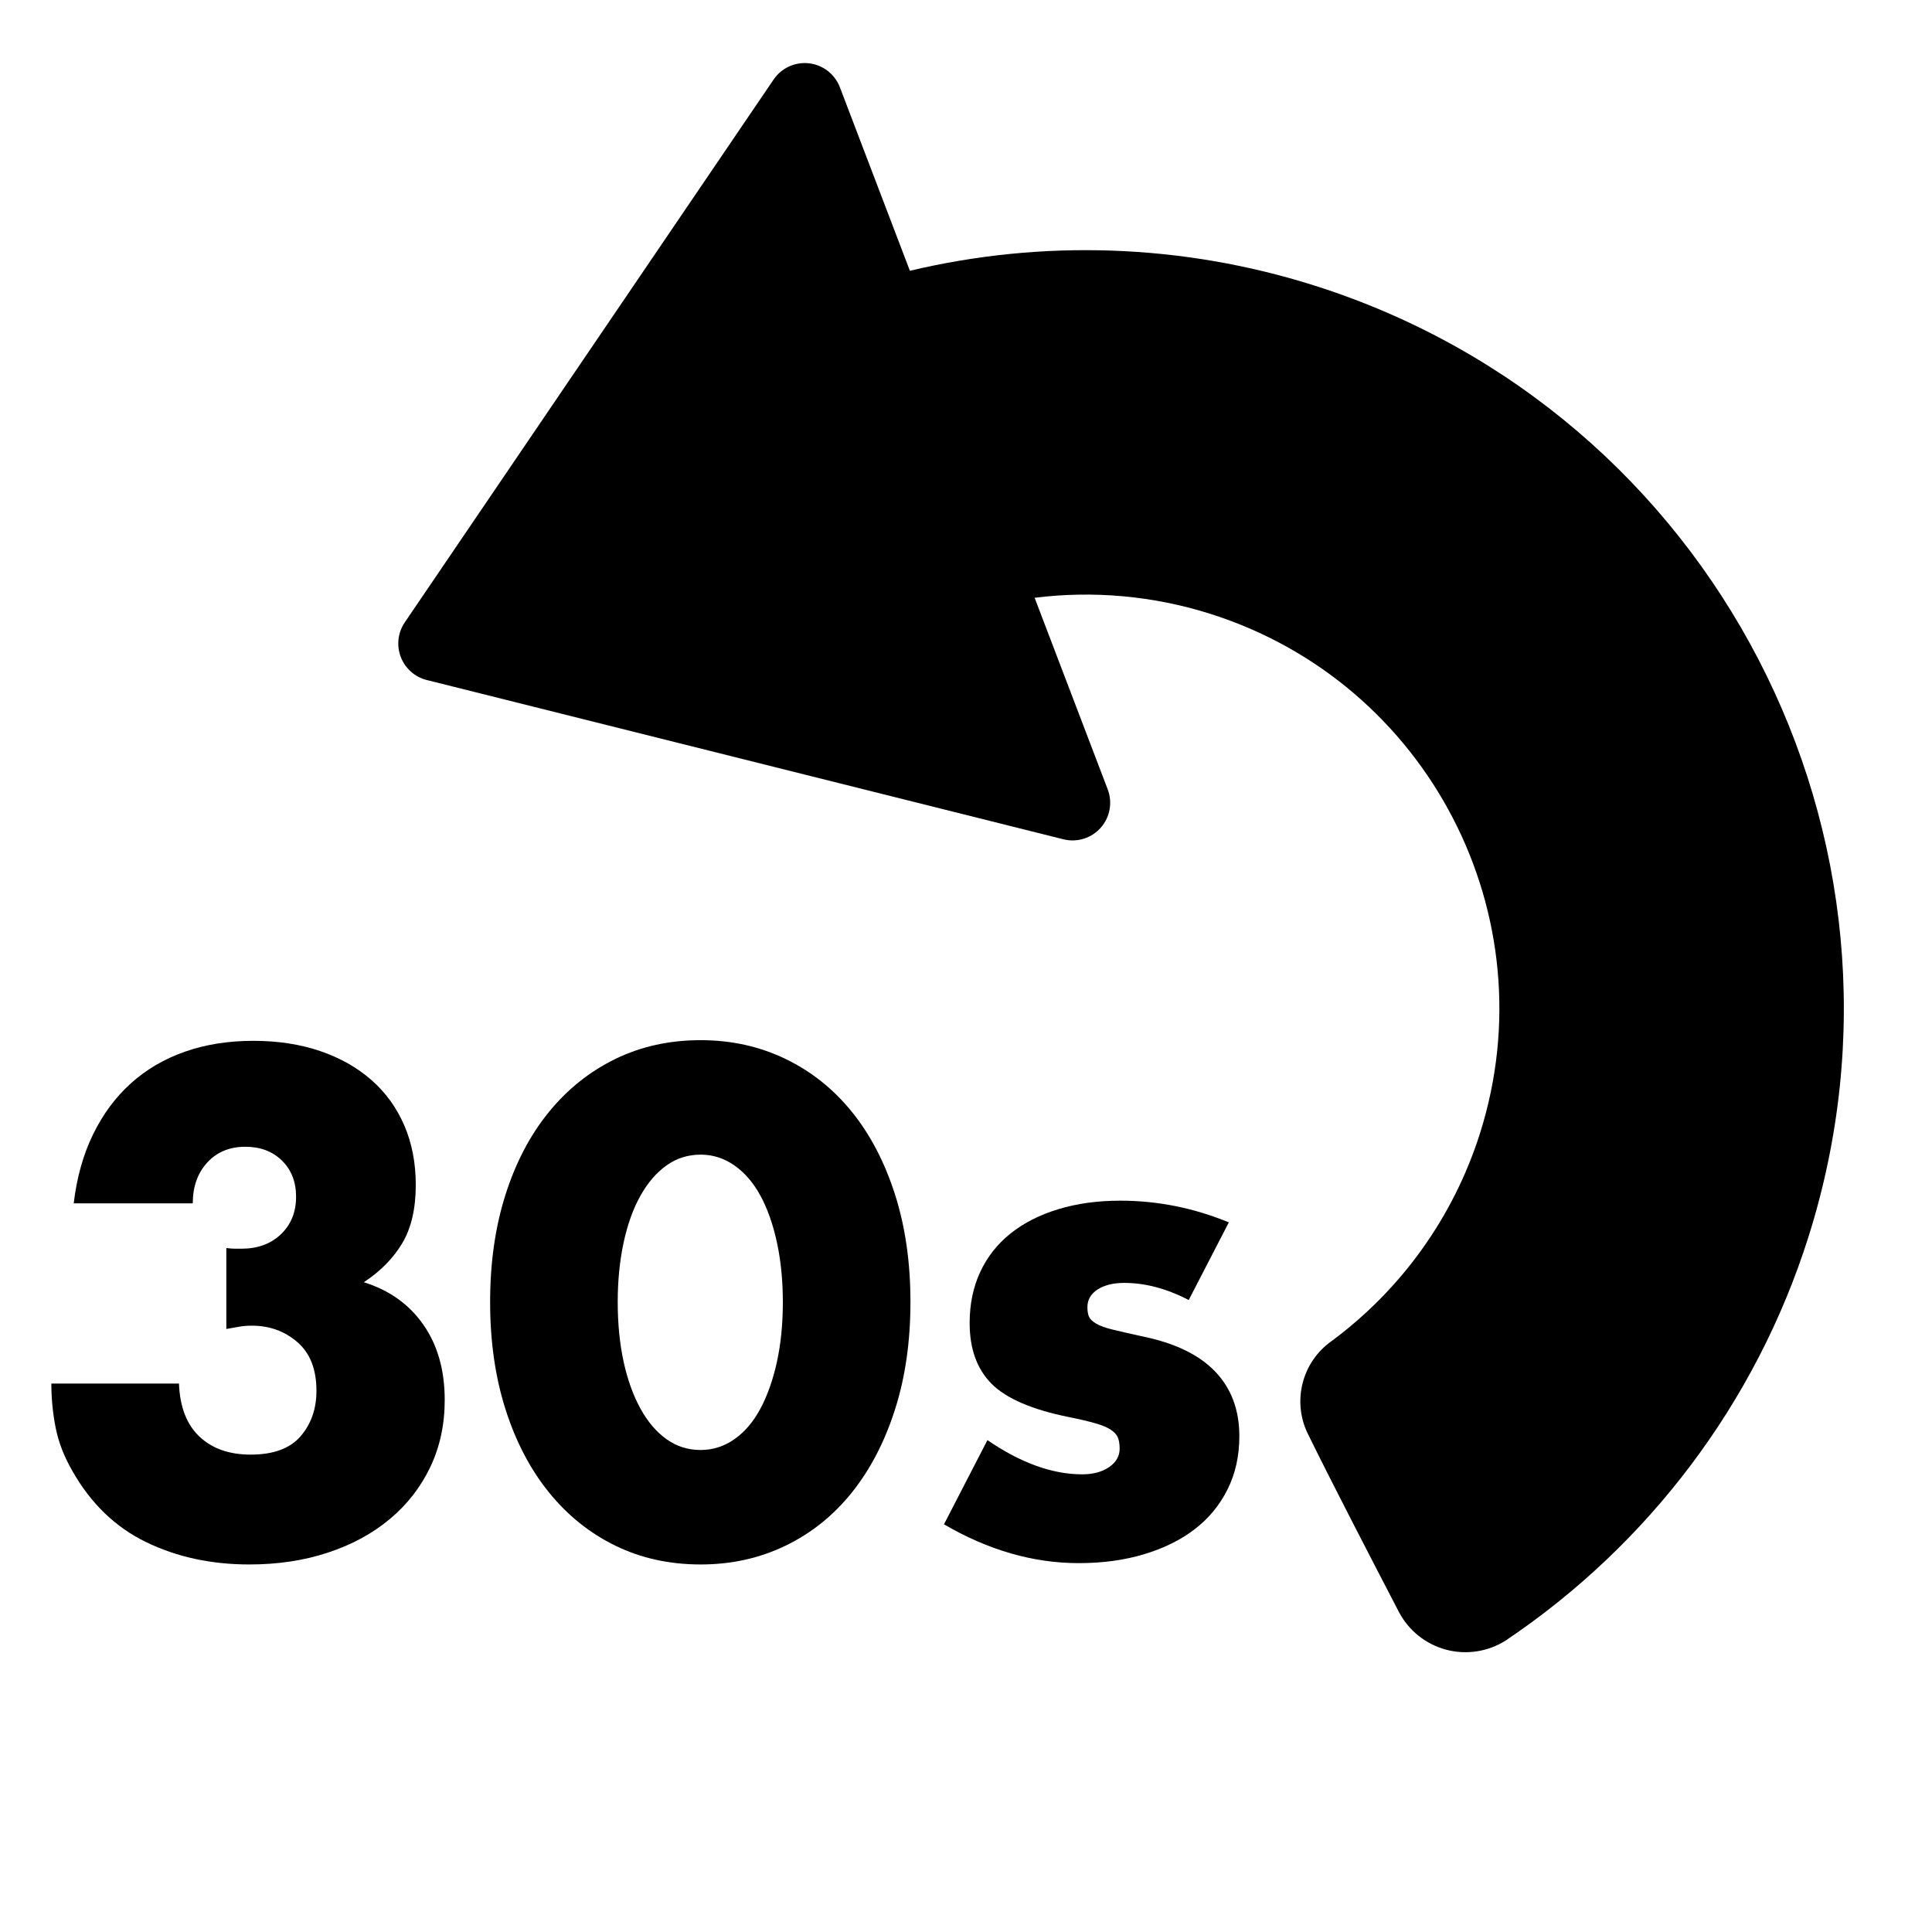
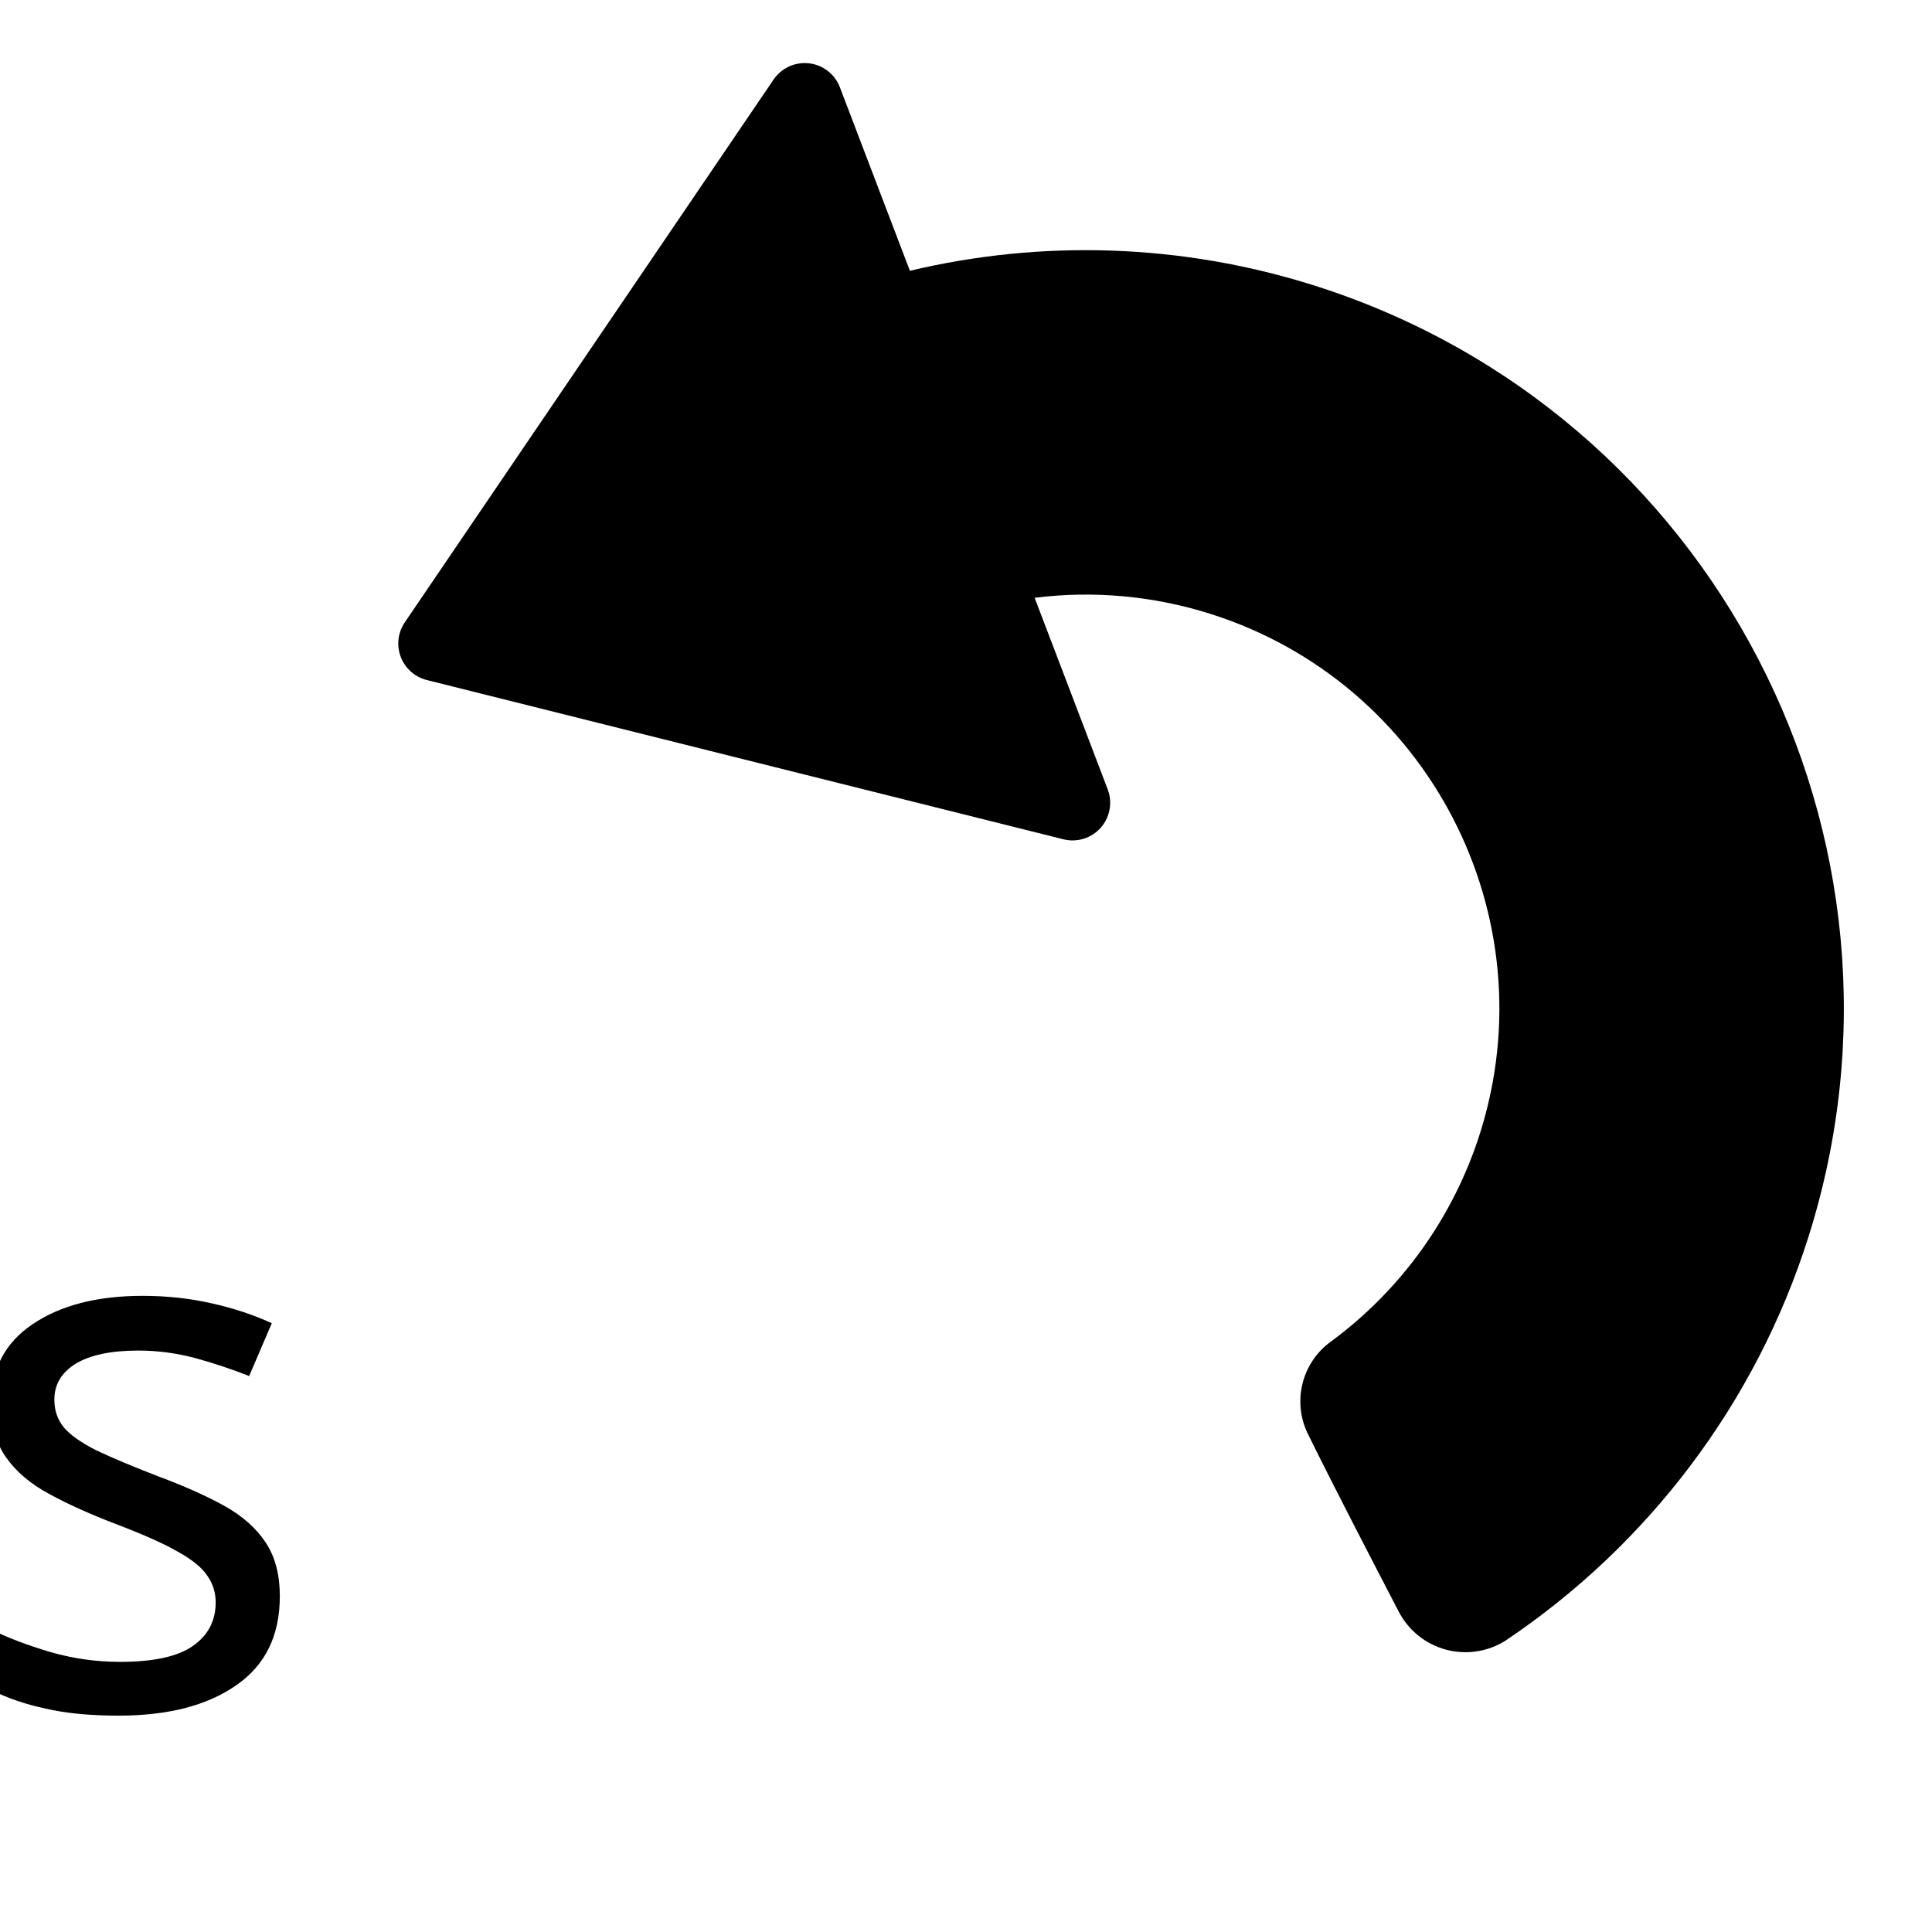
<svg xmlns="http://www.w3.org/2000/svg" width="100%" height="100%" viewBox="0 0 64 64" version="1.1" xml:space="preserve" style="fill-rule:evenodd;clip-rule:evenodd;stroke-linejoin:round;stroke-miterlimit:2;">
+   <style>
+         .time-text {
+             font: 25px sans-serif;
+         }
+     </style>
  <g id="Mesa-de-trabajo1" transform="matrix(0.125,0,0,0.125,0,0)">
    <rect x="0" y="0" width="512" height="512" style="fill:none;" />
    <g id="backwardIcon">
      <g transform="matrix(0.301682,-0.953409,0.953409,0.301682,-33.639,434.074)">
        <path d="M355.677,210.325L313.116,244.106C310.204,246.417 306.249,246.917 302.853,245.404C299.458,243.891 297.186,240.615 296.958,236.904C294.434,195.787 288.533,99.662 286.302,63.32C286.102,60.067 287.504,56.922 290.057,54.896C292.609,52.87 295.991,52.218 299.113,53.151C334,63.575 426.276,91.145 465.746,102.938C469.308,104.002 471.982,106.958 472.686,110.609C473.389,114.259 472.004,117.997 469.092,120.308L428.325,152.665C446.893,183.621 456.937,219.293 456.937,256C456.937,366.9 366.9,456.937 256,456.937C209.979,456.937 165.585,441.149 129.919,412.741C125.631,409.157 123.047,403.936 122.798,398.352C122.55,392.769 124.66,387.338 128.613,383.387C139.797,372.203 155.034,356.966 165.942,346.53C172.858,339.614 183.818,338.865 191.611,344.775C210.215,358.269 232.726,365.668 256,365.668C316.527,365.668 365.668,316.527 365.668,256C365.668,240.079 362.205,224.514 355.677,210.325Z" />
      </g>
      <g transform="matrix(8,0,0,8,-12.5937,20.6629)">
-         <path d="M9.072,38.76C9.188,38.775 9.286,38.782 9.366,38.782L9.573,38.782C10.11,38.782 10.546,38.622 10.88,38.303C11.215,37.983 11.382,37.569 11.382,37.061C11.382,36.567 11.225,36.167 10.913,35.862C10.601,35.557 10.198,35.405 9.704,35.405C9.181,35.405 8.759,35.579 8.44,35.927C8.12,36.276 7.96,36.726 7.96,37.279L4.016,37.279C4.118,36.421 4.332,35.659 4.659,34.99C4.986,34.322 5.404,33.759 5.912,33.302C6.421,32.844 7.016,32.495 7.699,32.256C8.382,32.016 9.137,31.896 9.965,31.896C10.779,31.896 11.516,32.009 12.177,32.234C12.838,32.459 13.404,32.779 13.877,33.193C14.349,33.607 14.712,34.108 14.966,34.696C15.22,35.285 15.347,35.942 15.347,36.668C15.347,37.453 15.199,38.096 14.901,38.597C14.603,39.098 14.178,39.53 13.626,39.893C14.469,40.155 15.126,40.623 15.598,41.299C16.07,41.974 16.306,42.806 16.306,43.794C16.306,44.607 16.146,45.348 15.827,46.017C15.507,46.685 15.061,47.259 14.487,47.738C13.913,48.217 13.23,48.588 12.438,48.849C11.647,49.111 10.779,49.242 9.834,49.242C8.571,49.242 7.43,48.995 6.413,48.501C5.396,48.007 4.583,47.222 3.973,46.147C3.697,45.668 3.511,45.189 3.417,44.709C3.323,44.23 3.275,43.743 3.275,43.249L7.503,43.249C7.532,44.019 7.757,44.604 8.178,45.003C8.6,45.403 9.166,45.603 9.878,45.603C10.633,45.603 11.185,45.399 11.534,44.992C11.883,44.586 12.057,44.084 12.057,43.489C12.057,42.777 11.846,42.24 11.425,41.876C11.004,41.513 10.503,41.332 9.922,41.332C9.776,41.332 9.638,41.342 9.508,41.364C9.377,41.386 9.232,41.411 9.072,41.441L9.072,38.76Z" style="fill-rule:nonzero;" />
-         <path d="M22.037,40.547C22.037,41.273 22.103,41.934 22.233,42.53C22.364,43.126 22.549,43.641 22.789,44.077C23.029,44.513 23.316,44.851 23.65,45.09C23.984,45.33 24.362,45.45 24.783,45.45C25.19,45.45 25.564,45.33 25.905,45.09C26.246,44.851 26.533,44.513 26.766,44.077C26.998,43.641 27.18,43.126 27.311,42.53C27.441,41.934 27.507,41.273 27.507,40.547C27.507,39.835 27.441,39.178 27.311,38.575C27.18,37.972 26.998,37.456 26.766,37.028C26.533,36.599 26.246,36.265 25.905,36.026C25.564,35.786 25.19,35.666 24.783,35.666C24.362,35.666 23.984,35.786 23.65,36.026C23.316,36.265 23.029,36.599 22.789,37.028C22.549,37.456 22.364,37.972 22.233,38.575C22.103,39.178 22.037,39.835 22.037,40.547ZM17.81,40.547C17.81,39.24 17.981,38.052 18.322,36.984C18.663,35.917 19.143,35.005 19.76,34.25C20.378,33.494 21.111,32.909 21.961,32.495C22.811,32.081 23.751,31.874 24.783,31.874C25.8,31.874 26.737,32.081 27.594,32.495C28.451,32.909 29.185,33.494 29.795,34.25C30.405,35.005 30.881,35.917 31.222,36.984C31.563,38.052 31.734,39.24 31.734,40.547C31.734,41.855 31.563,43.042 31.222,44.11C30.881,45.178 30.405,46.093 29.795,46.856C29.185,47.618 28.451,48.207 27.594,48.621C26.737,49.035 25.8,49.242 24.783,49.242C23.751,49.242 22.811,49.035 21.961,48.621C21.111,48.207 20.378,47.618 19.76,46.856C19.143,46.093 18.663,45.178 18.322,44.11C17.981,43.042 17.81,41.855 17.81,40.547Z" style="fill-rule:nonzero;" />
-         <path d="M40.952,40.482C40.225,40.104 39.513,39.915 38.816,39.915C38.453,39.915 38.159,39.988 37.934,40.133C37.708,40.278 37.596,40.474 37.596,40.721C37.596,40.852 37.614,40.958 37.65,41.037C37.687,41.117 37.767,41.194 37.89,41.266C38.013,41.339 38.195,41.404 38.435,41.462C38.674,41.52 38.99,41.593 39.383,41.68C40.472,41.898 41.286,42.287 41.823,42.846C42.361,43.405 42.629,44.121 42.629,44.992C42.629,45.646 42.499,46.234 42.237,46.757C41.976,47.28 41.613,47.72 41.148,48.076C40.683,48.432 40.124,48.708 39.47,48.904C38.816,49.1 38.097,49.198 37.313,49.198C35.802,49.198 34.313,48.769 32.845,47.912L34.284,45.123C35.388,45.879 36.434,46.256 37.421,46.256C37.785,46.256 38.082,46.176 38.315,46.017C38.547,45.857 38.664,45.653 38.664,45.406C38.664,45.261 38.645,45.141 38.609,45.047C38.573,44.952 38.496,44.865 38.38,44.785C38.264,44.706 38.093,44.633 37.868,44.568C37.643,44.502 37.349,44.433 36.986,44.36C35.765,44.114 34.912,43.747 34.425,43.26C33.939,42.773 33.695,42.102 33.695,41.244C33.695,40.62 33.811,40.057 34.044,39.556C34.276,39.054 34.61,38.63 35.046,38.281C35.482,37.932 36.009,37.663 36.626,37.475C37.244,37.286 37.93,37.191 38.685,37.191C39.92,37.191 41.119,37.431 42.281,37.91L40.952,40.482Z" style="fill-rule:nonzero;" />
+         <text class="time-text" x="0" y="54">s</text>
      </g>
    </g>
  </g>
</svg>
